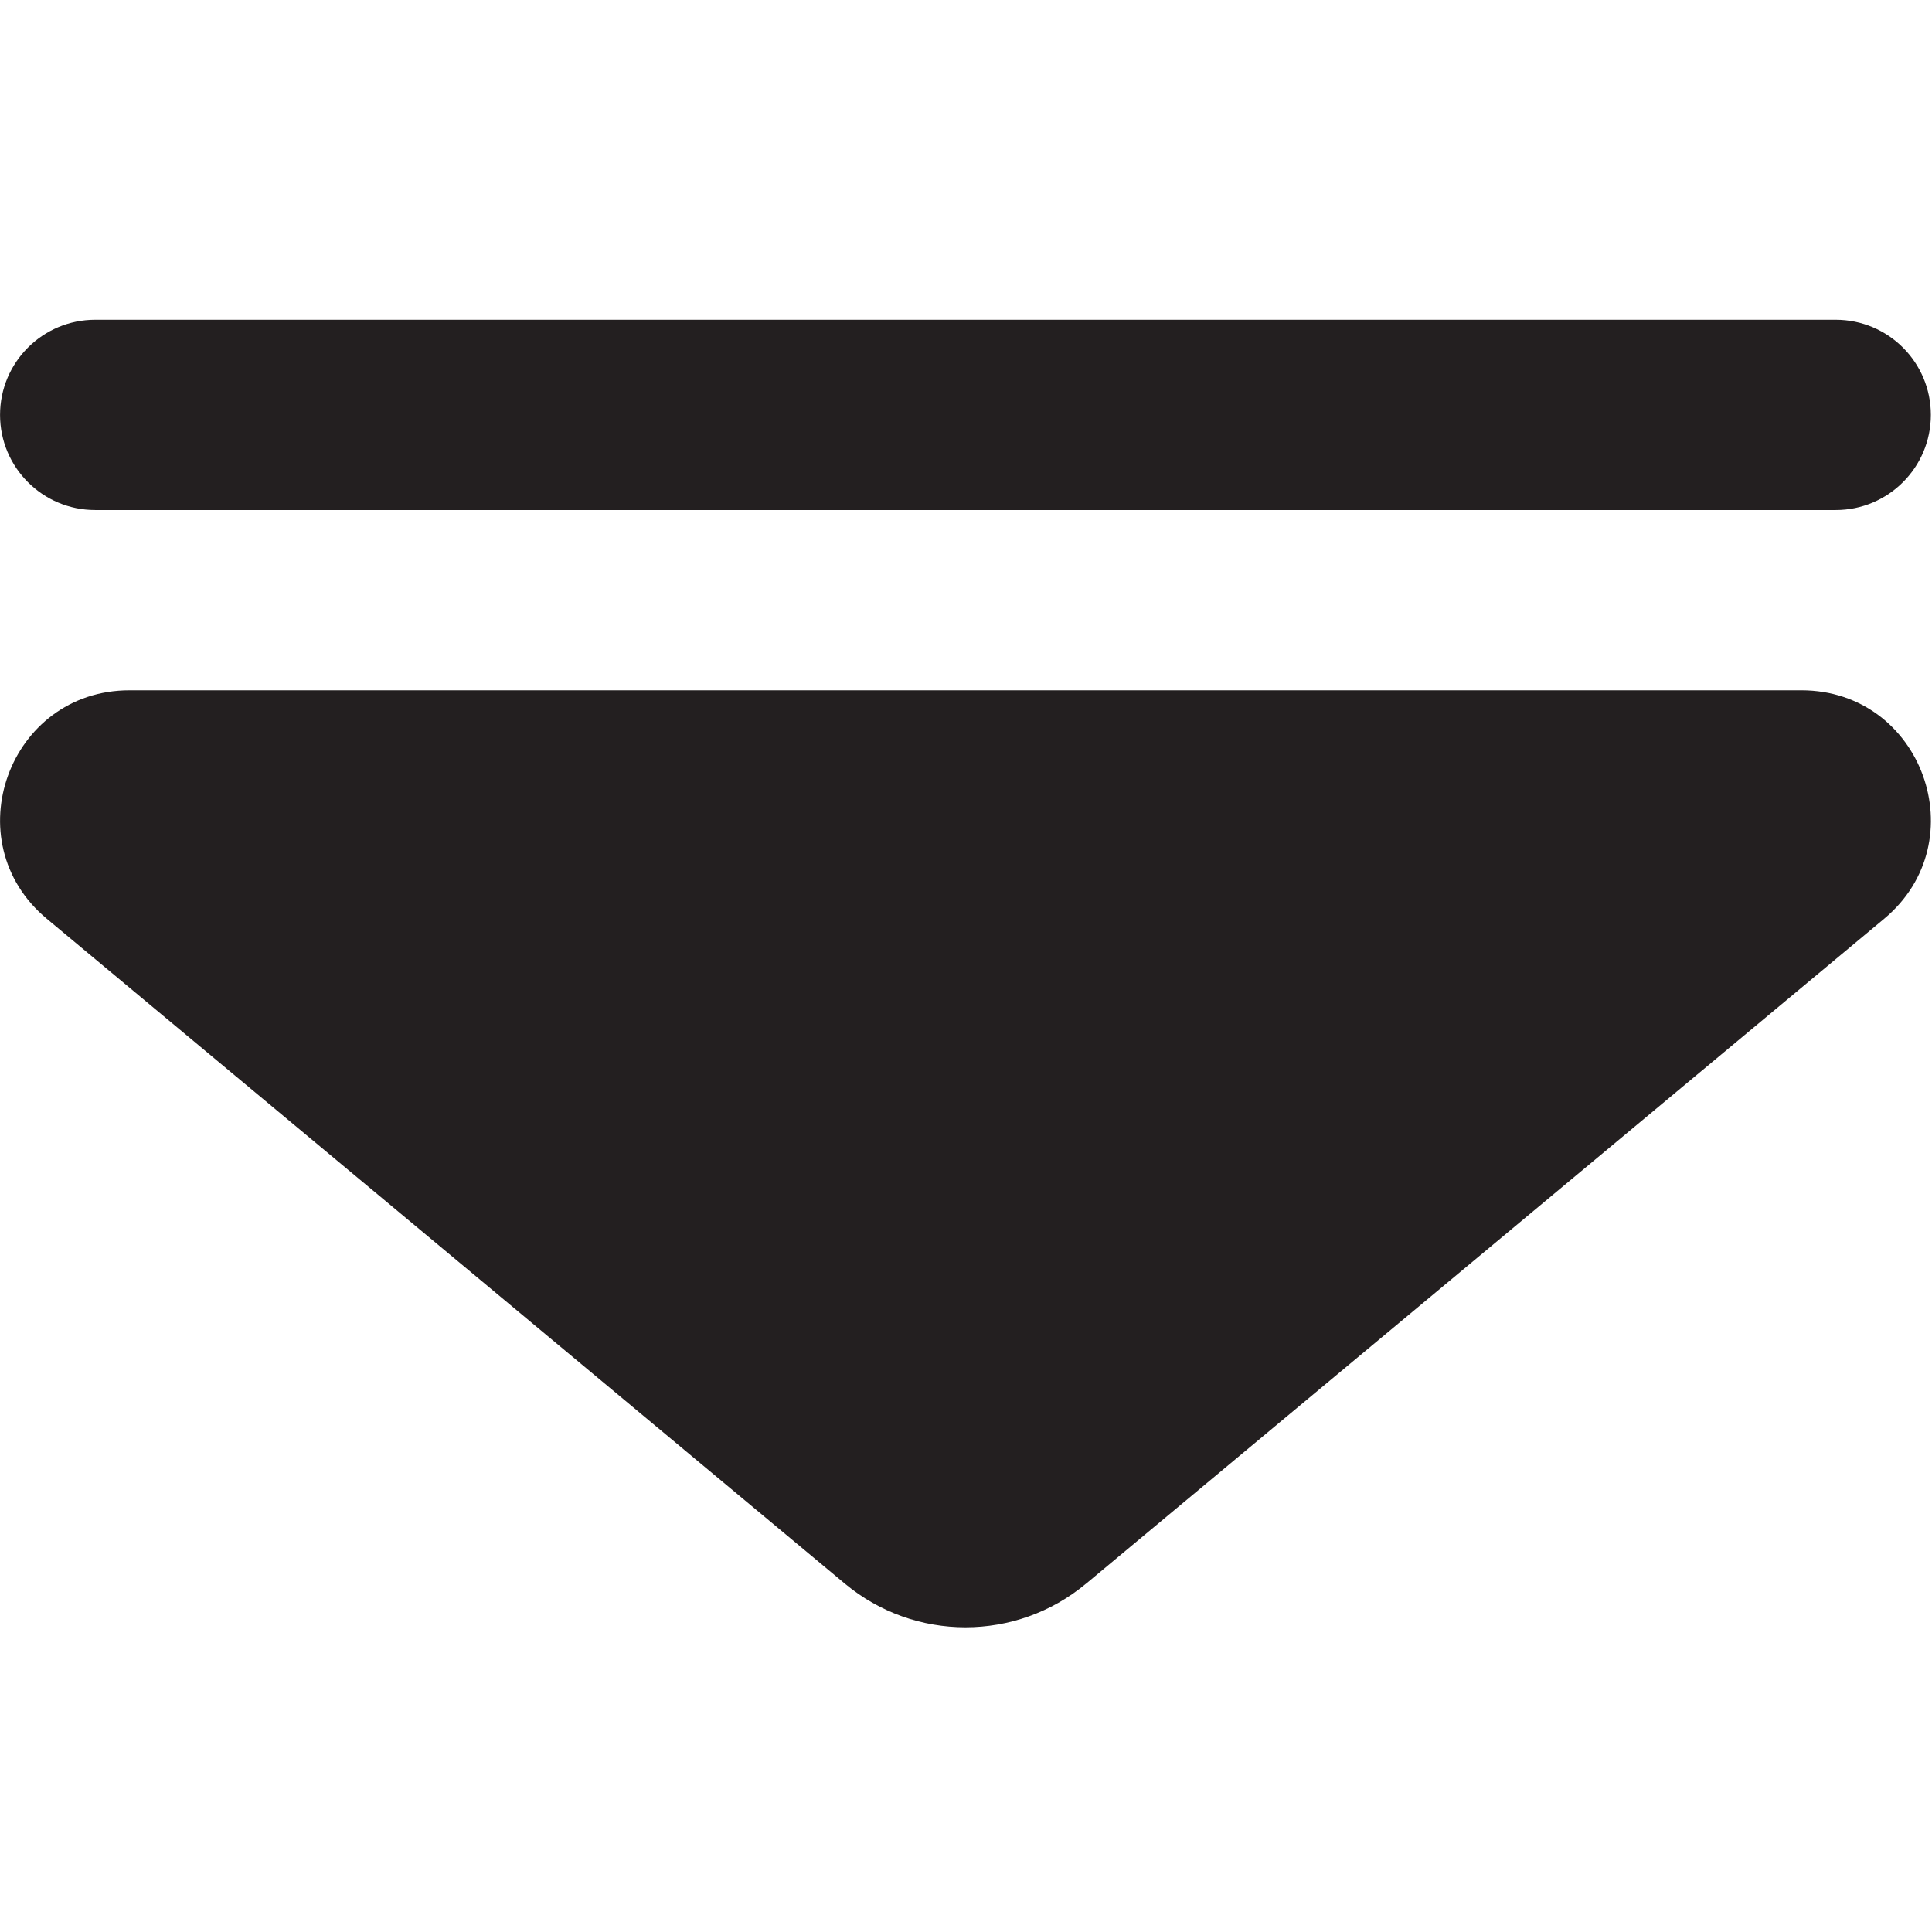
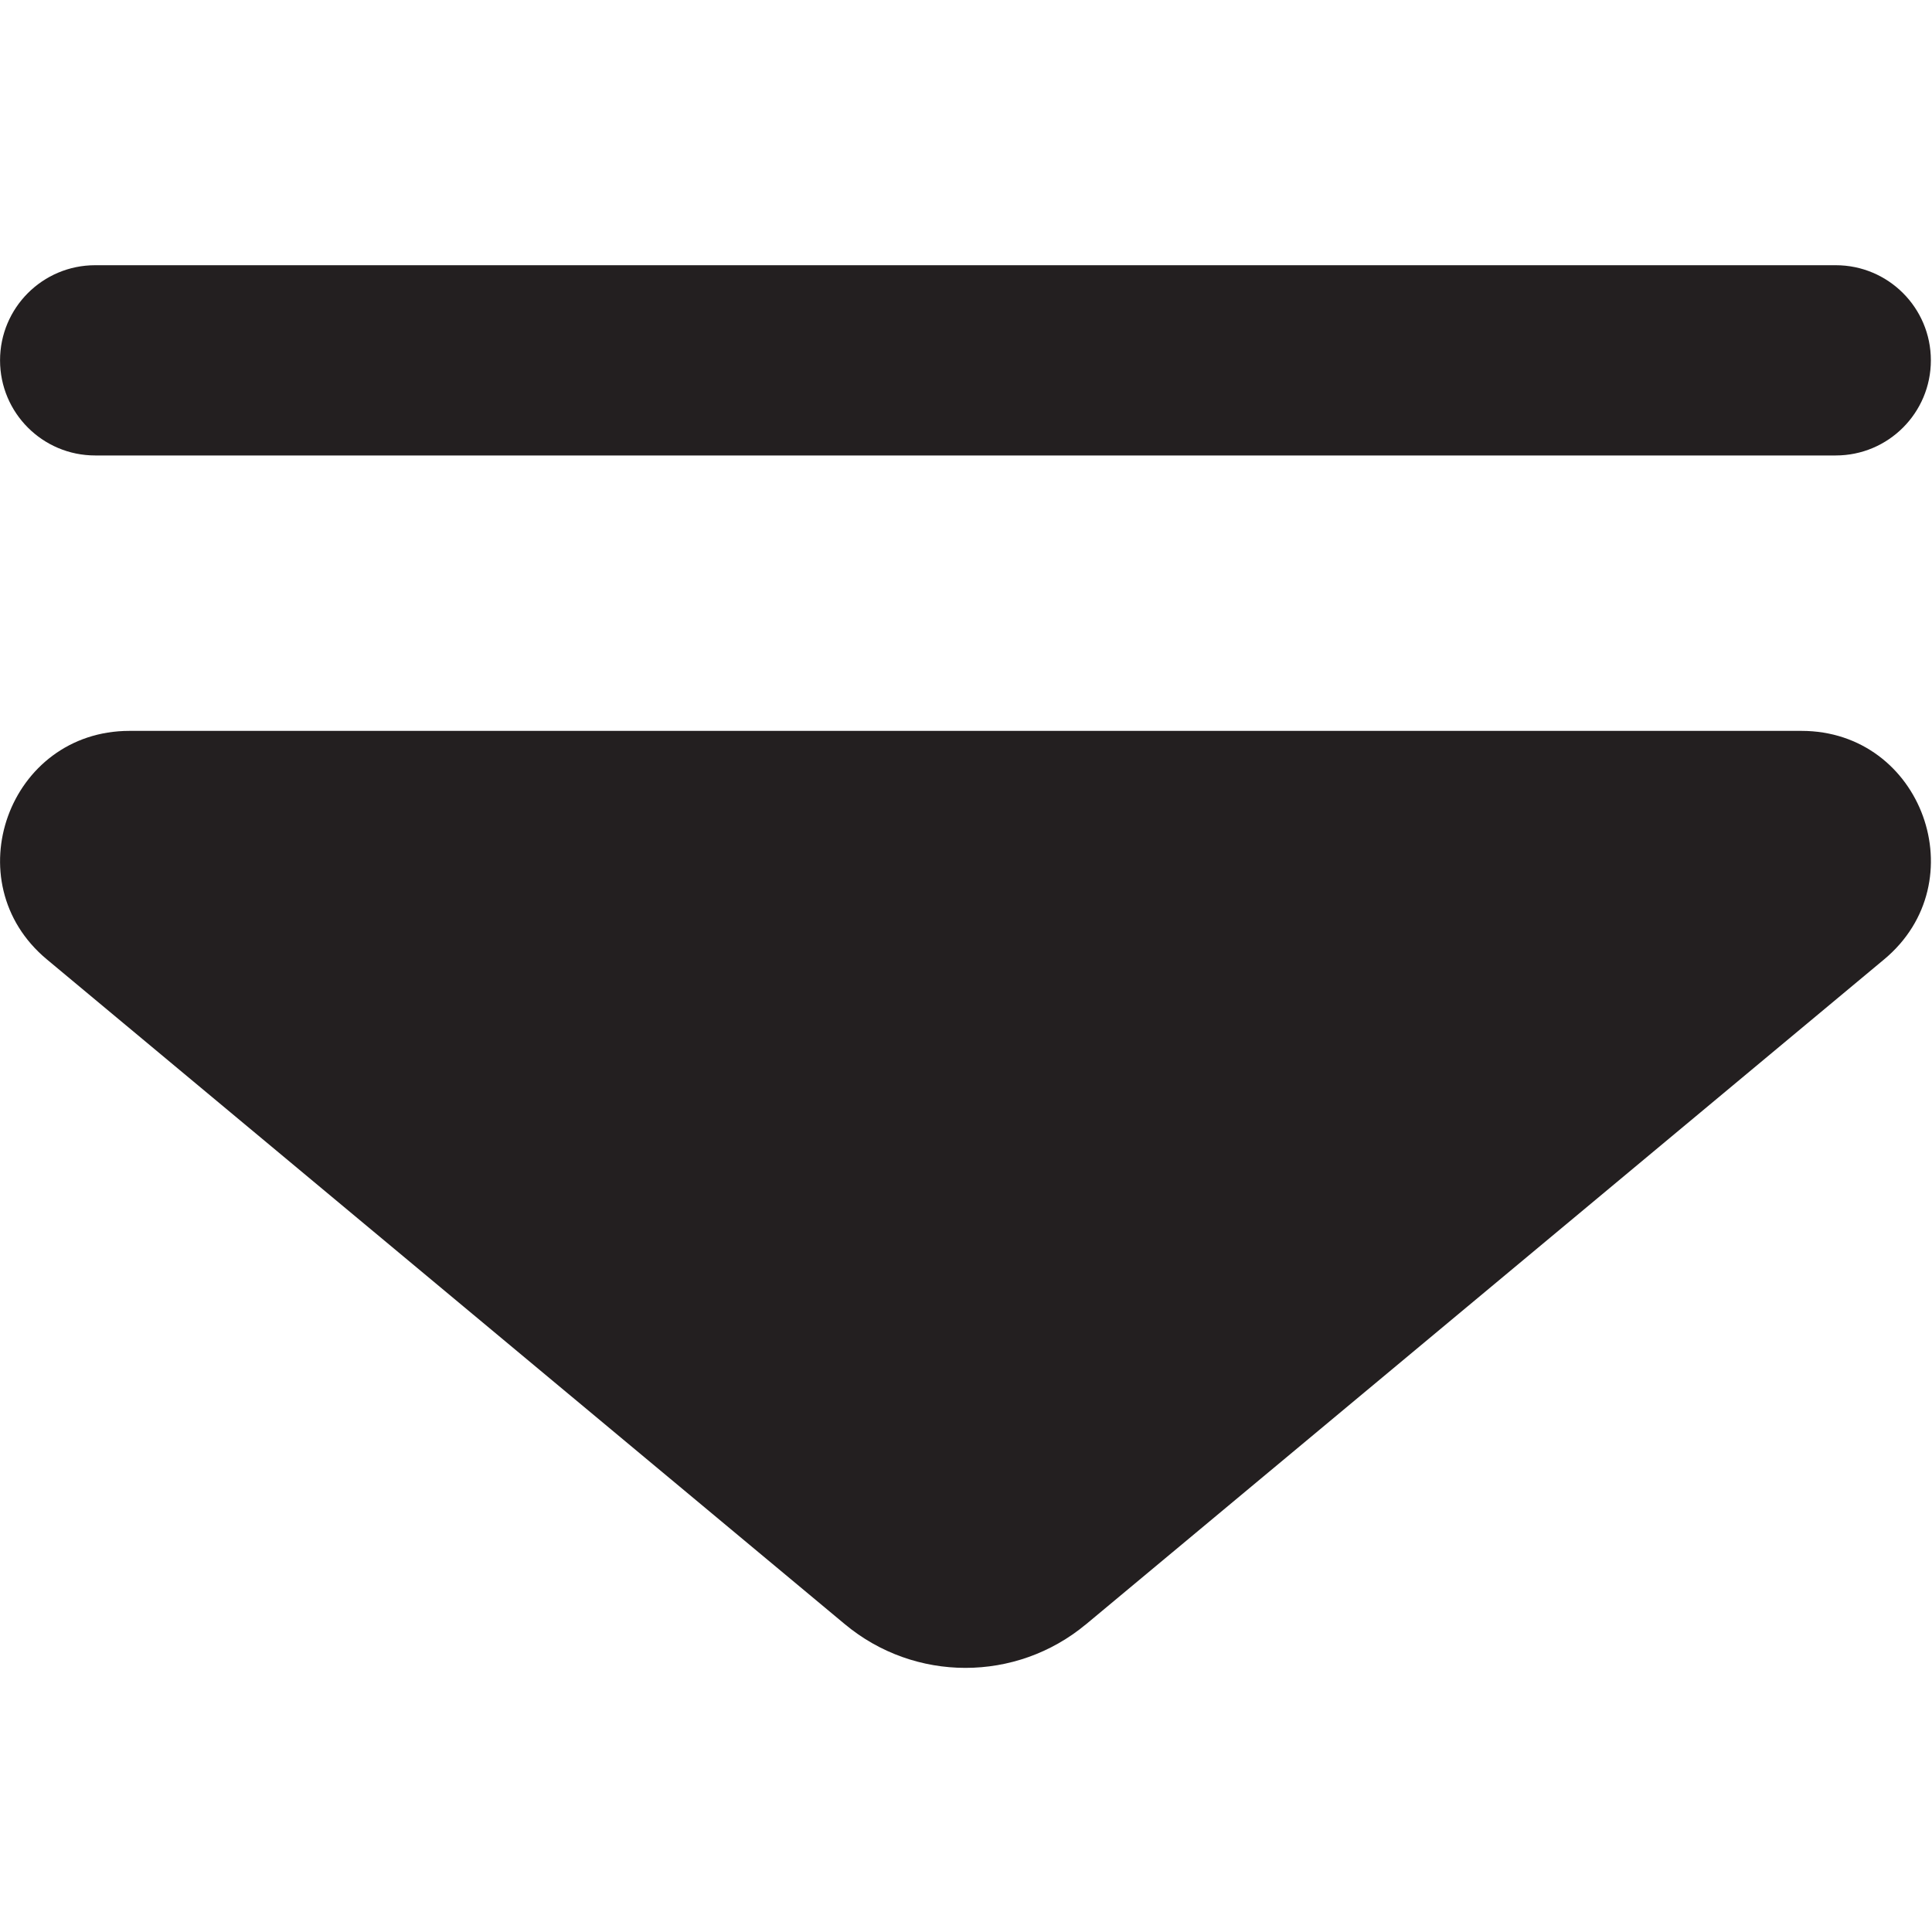
<svg xmlns="http://www.w3.org/2000/svg" id="Layer_99" data-name="Layer 99" viewBox="0 0 850.91 850.91">
  <defs>
    <style>
      .cls-1 {
        fill: #231f20;
        stroke-width: 0px;
      }
    </style>
  </defs>
-   <rect class="cls-1" x=".02" y="140.84" width="850.39" height="83.79" rx="41.89" ry="41.89" />
-   <path class="cls-1" d="M478.31,697.5c-30.76,25.62-75.42,25.62-106.18,0l-209.61-174.62L20.62,404.66c-40.9-34.07-16.8-100.63,36.43-100.63h368.18s368.18,0,368.18,0c53.23,0,77.32,66.56,36.43,100.63l-141.9,118.22-209.61,174.62Z" />
+   <rect class="cls-1" x=".02" y="116.81" width="850.39" height="83.79" rx="41.89" ry="41.89" />
+   <path class="cls-1" d="M478.31,715.37c-30.76,25.62-75.42,25.62-106.18,0l-209.61-174.62L20.62,422.53c-40.9-34.07-16.8-100.63,36.43-100.63h368.18s368.18,0,368.18,0c53.23,0,77.32,66.56,36.43,100.63l-141.9,118.22-209.61,174.62Z" />
</svg>
